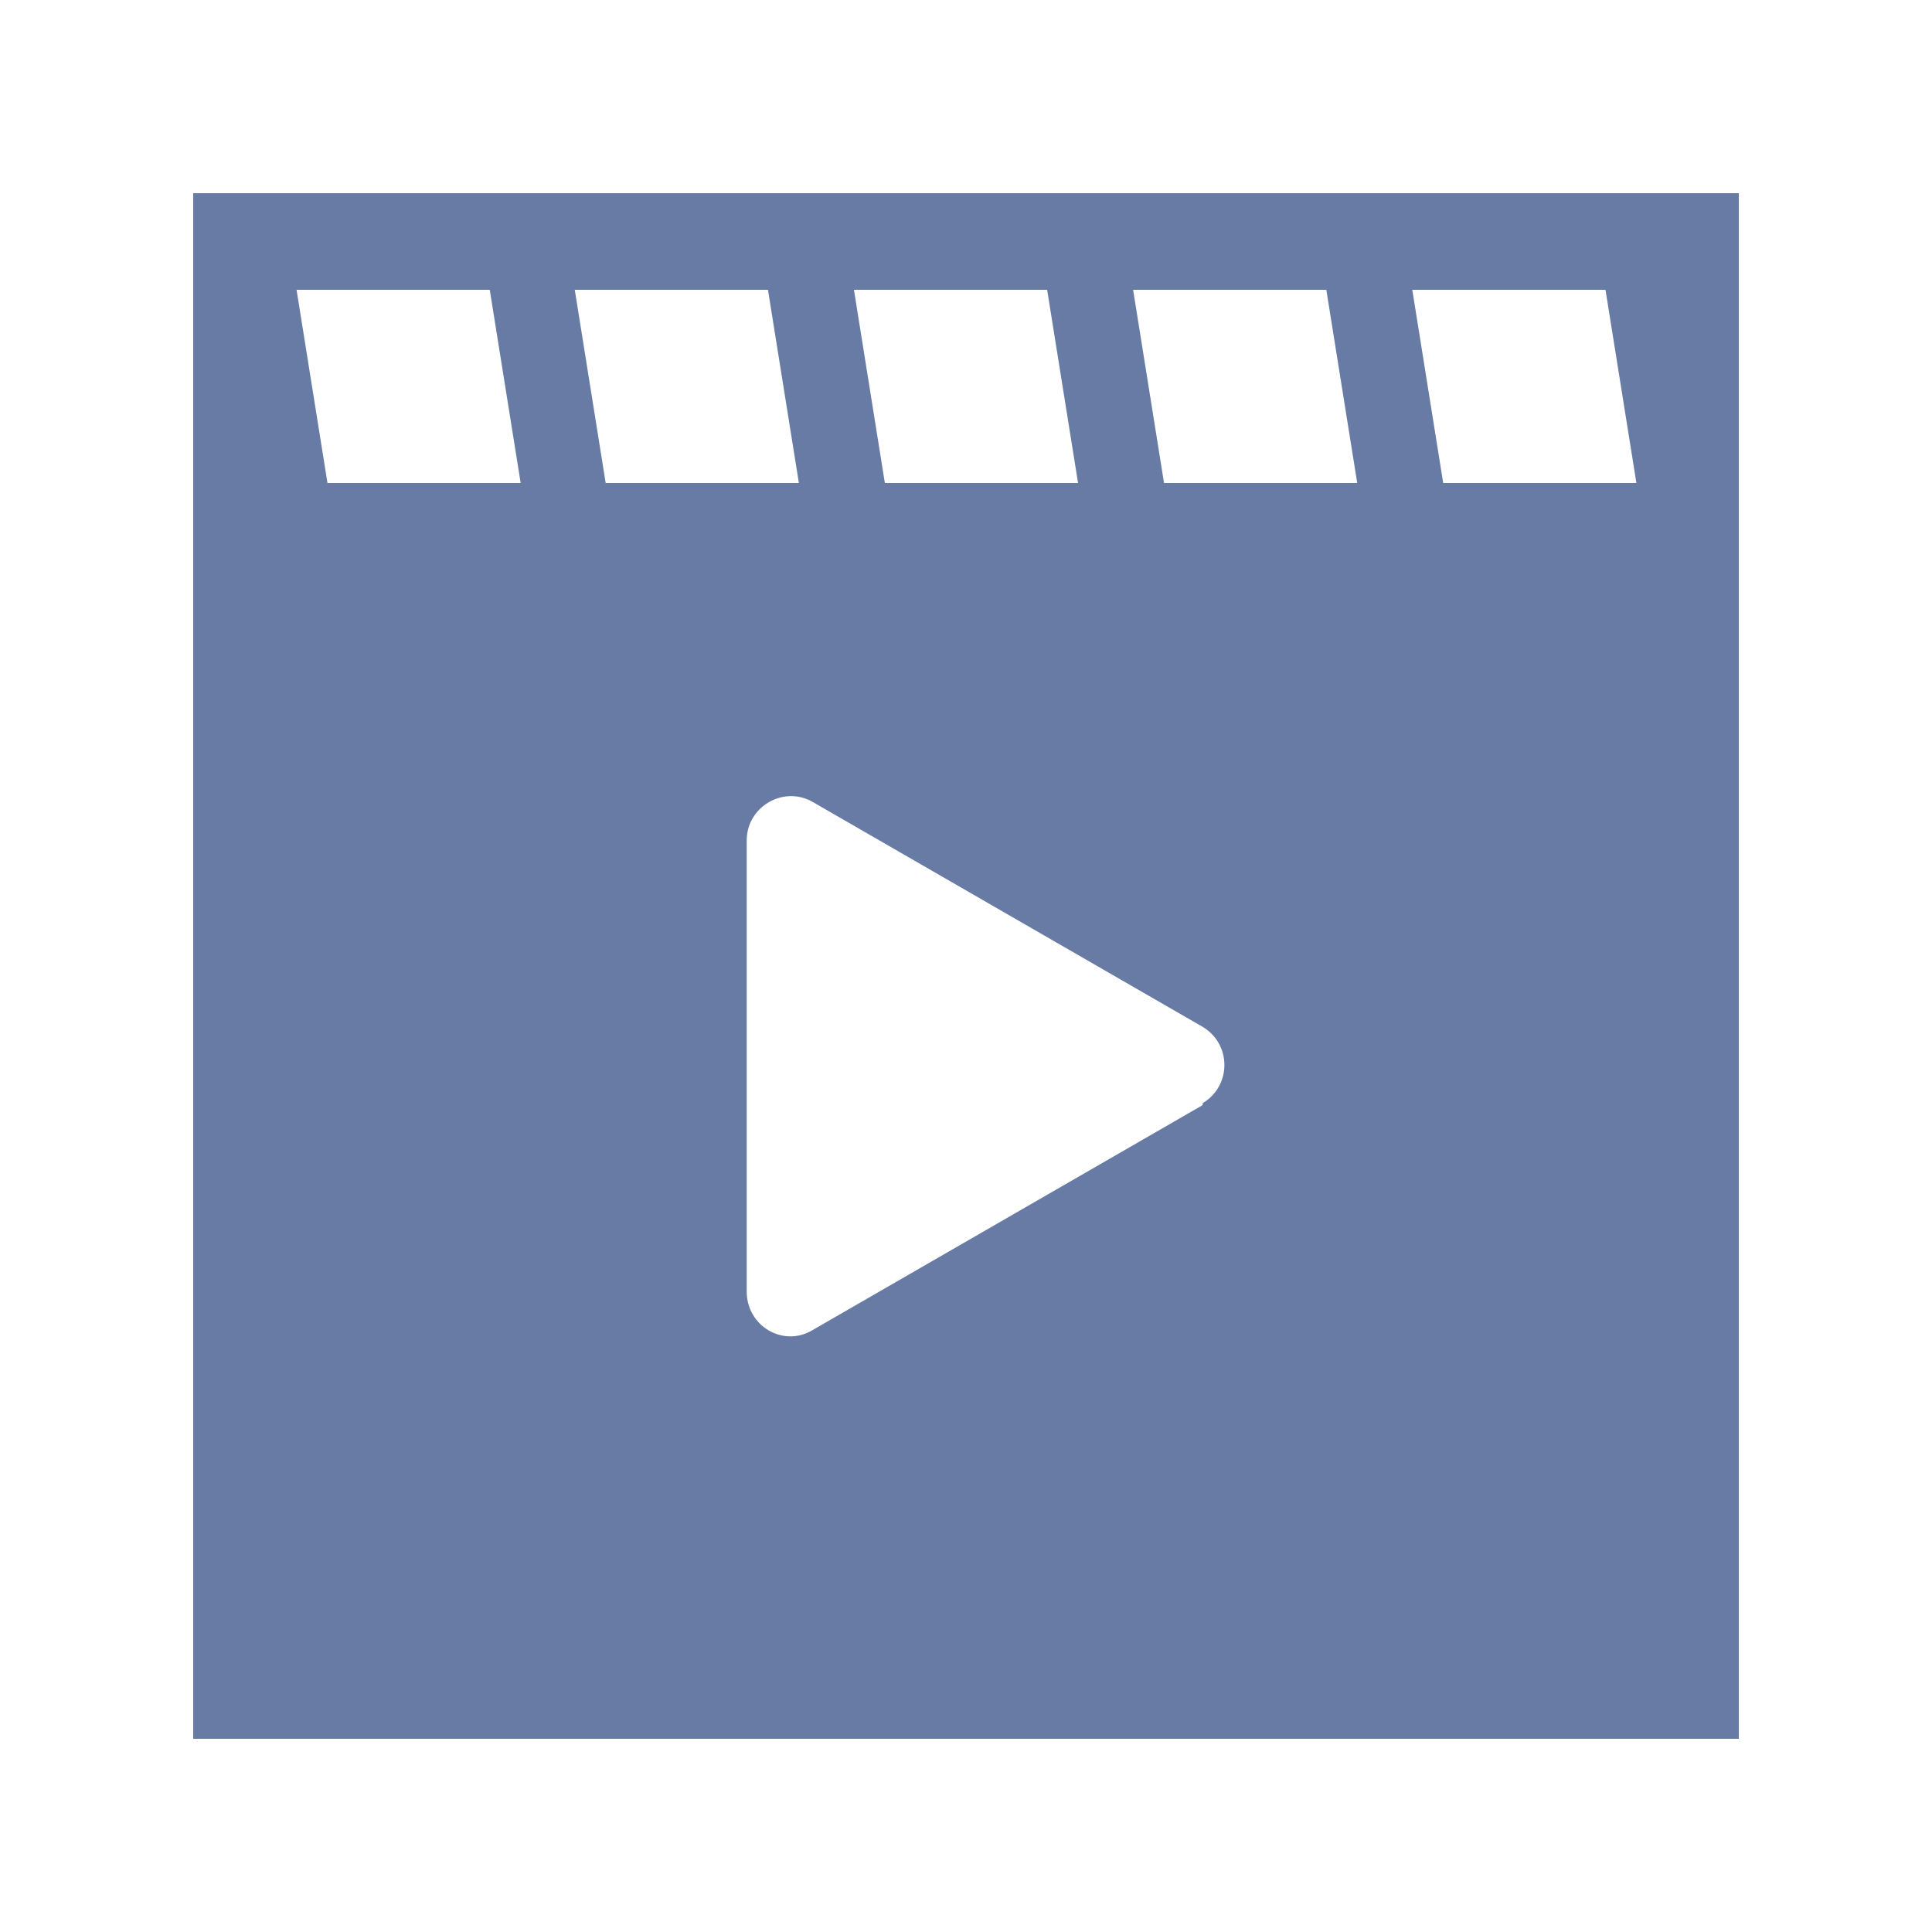
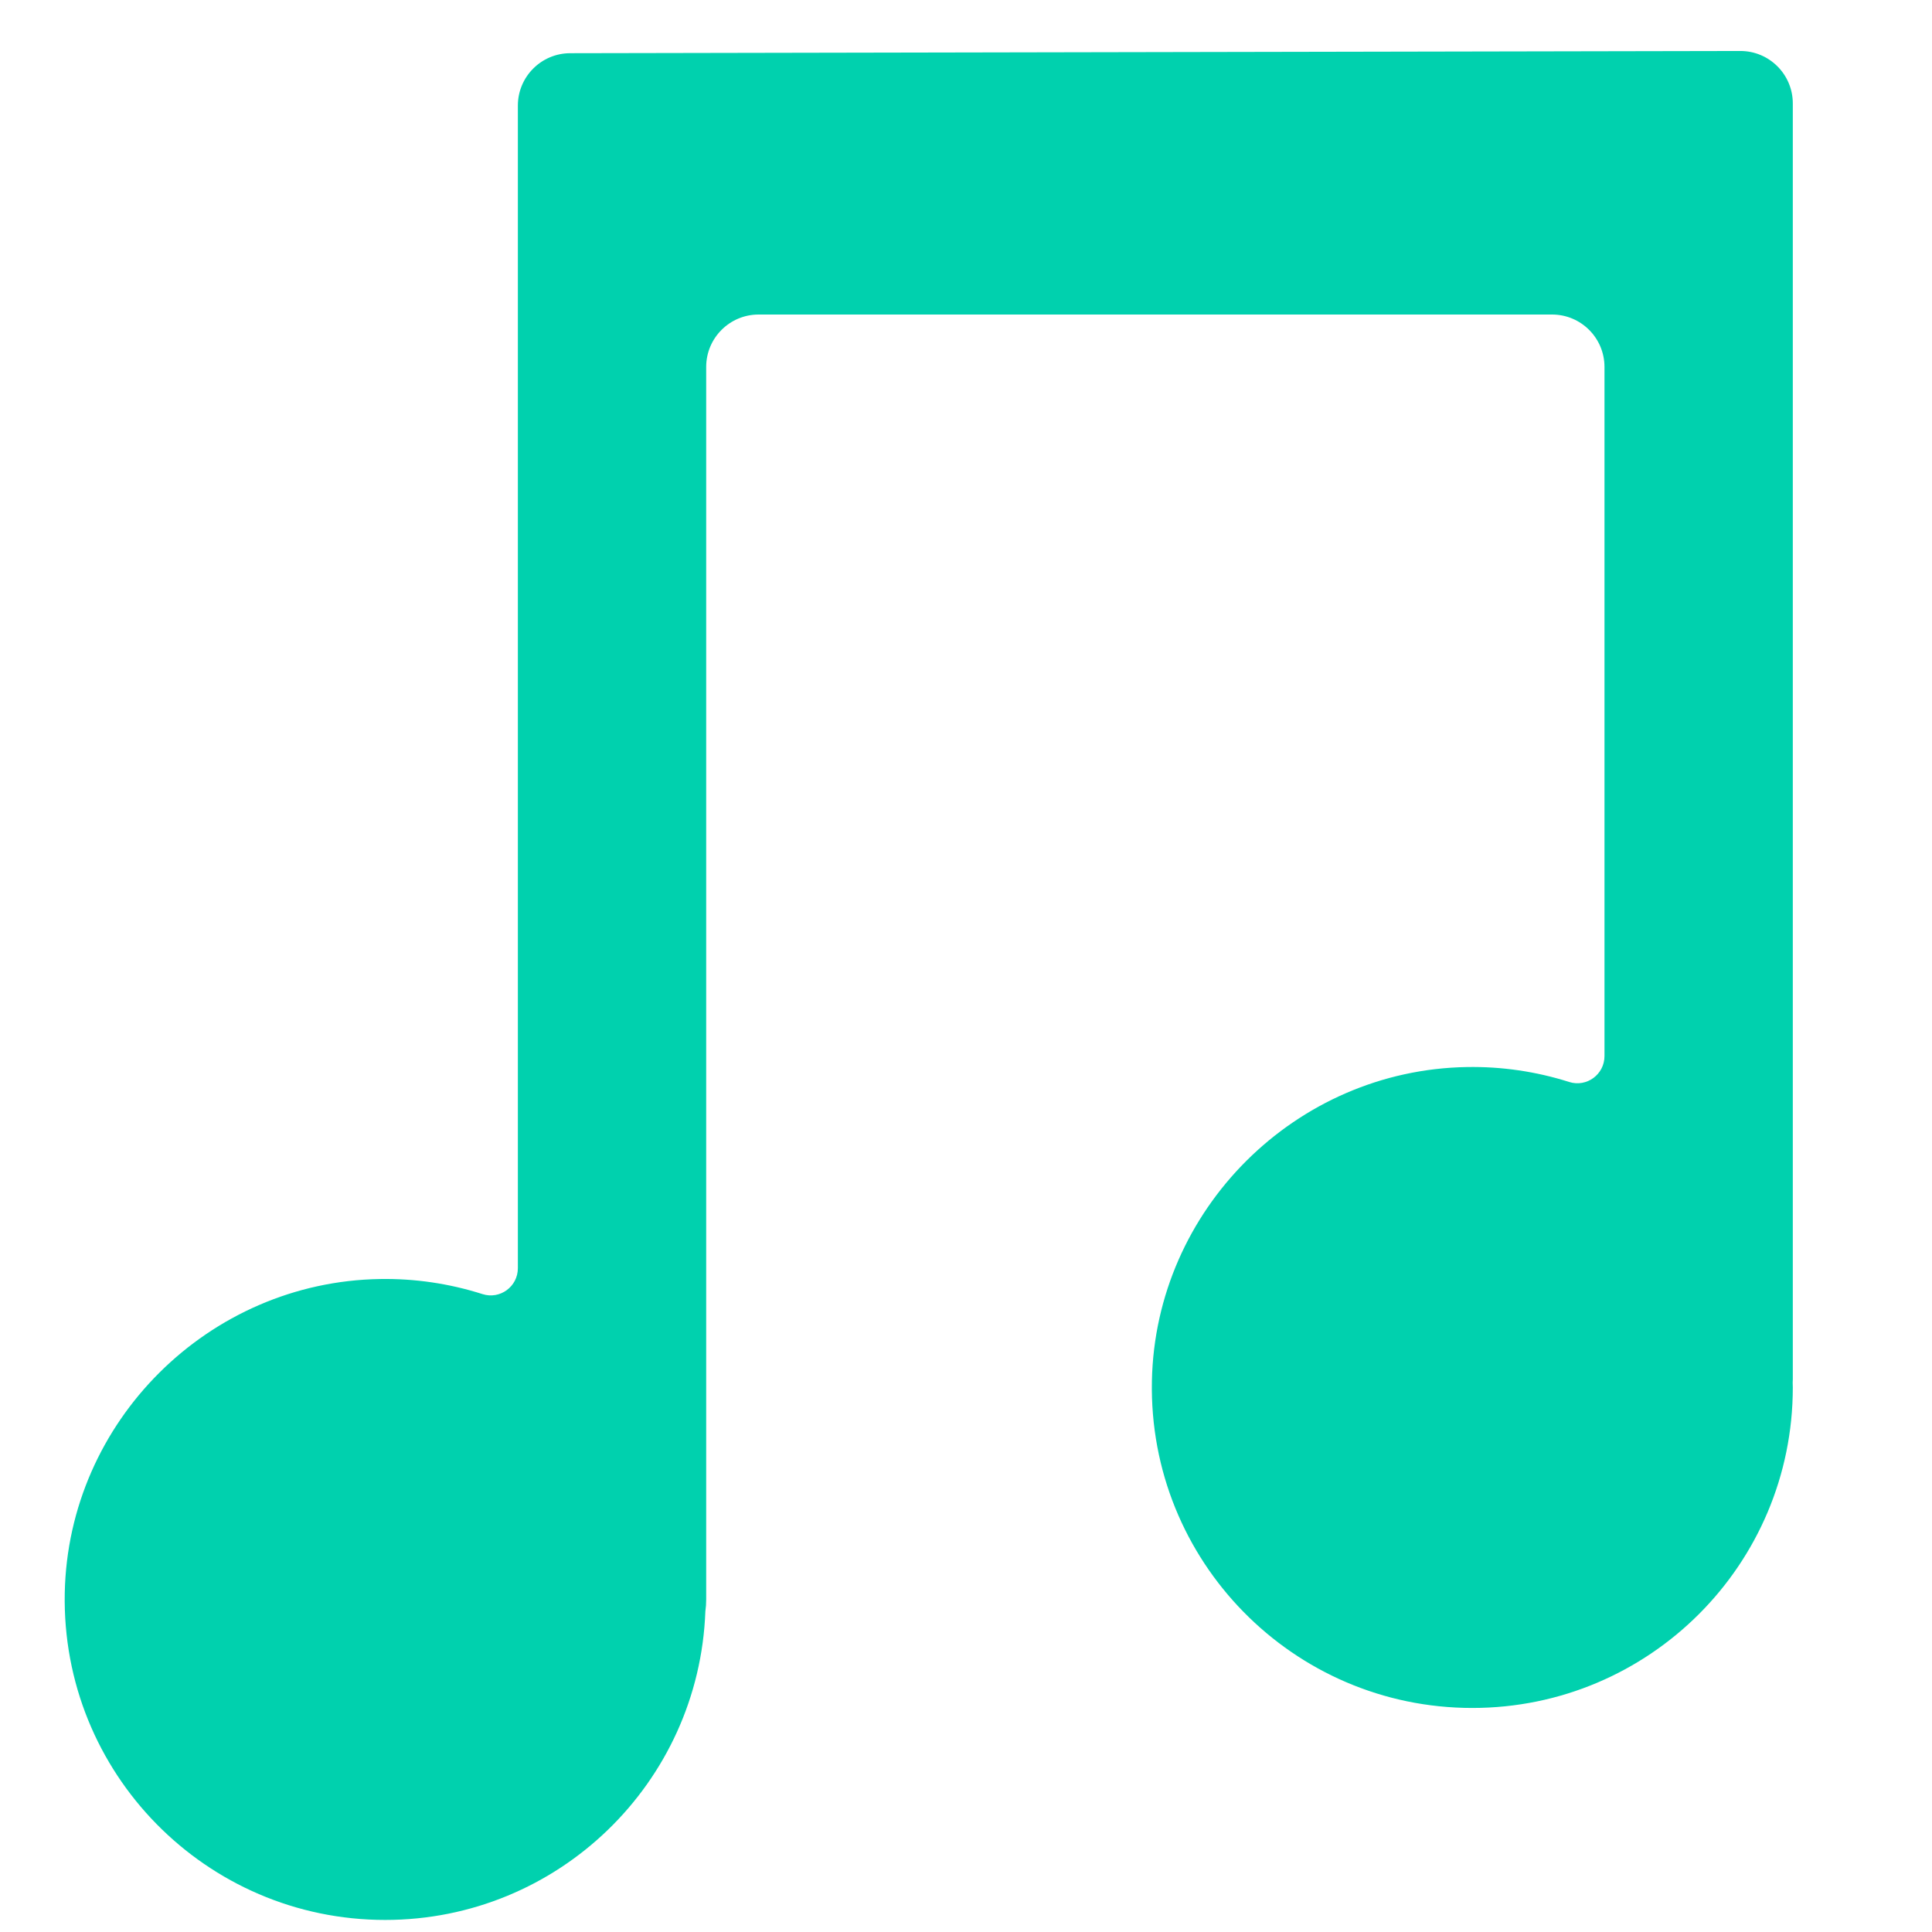
- <svg xmlns="http://www.w3.org/2000/svg" t="1772870326055" class="icon" viewBox="0 0 1024 1024" version="1.1" p-id="23021" width="500" height="500">
-   <path d="M102.4 102.4v819.2h819.2V102.4H102.4z m452.608 51.2l16.384 102.4h-102.4l-16.384-102.4h102.4zM173.568 256l-16.384-102.4h102.4l16.384 102.4h-102.4z m131.072-102.4h102.4l16.384 102.4h-102.4l-16.384-102.4z m332.8 432.128l-206.848 119.296c-15.36 9.216-34.816-2.048-34.816-20.48V445.44c0-17.92 19.456-29.184 34.816-20.48l206.848 119.296c15.36 9.216 15.36 31.232 0 40.448zM616.96 256l-16.384-102.4h102.4l16.384 102.4h-102.4z m147.968 0l-16.384-102.4h102.4l16.384 102.4h-102.4z" fill="#677BA5" p-id="23022" />
+ <svg xmlns="http://www.w3.org/2000/svg" width="800px" height="800px" viewBox="0 0 512 512" aria-hidden="true" role="img" class="iconify iconify--fxemoji" preserveAspectRatio="xMidYMid meet">
+   <path fill="#00D1AE" d="M475.112 27.408c0-7.685-6.237-13.911-13.922-13.896l-310.081.587c-7.664.015-13.87 6.232-13.87 13.896v308.098c0 4.866-4.729 8.34-9.364 6.859a84.67 84.67 0 0 0-27.142-4c-45.452.708-82.669 37.744-83.571 83.193c-.947 47.697 37.433 86.659 84.914 86.659c45.844 0 83.182-36.327 84.851-81.763a22.03 22.03 0 0 0 .219-3.169v-326.623c0-7.675 6.221-13.896 13.896-13.896h210.267c7.675 0 13.896 6.221 13.896 13.896v182.623c0 4.861-4.72 8.335-9.353 6.863a84.692 84.692 0 0 0-27.113-3.958c-45.416.759-82.573 37.783-83.472 83.197c-.945 47.694 37.435 86.654 84.914 86.654c46.906 0 84.931-38.025 84.931-84.931c0-.427-.026-.848-.032-1.274c.01-.289.032-.575.032-.867V27.408z" />
</svg>
